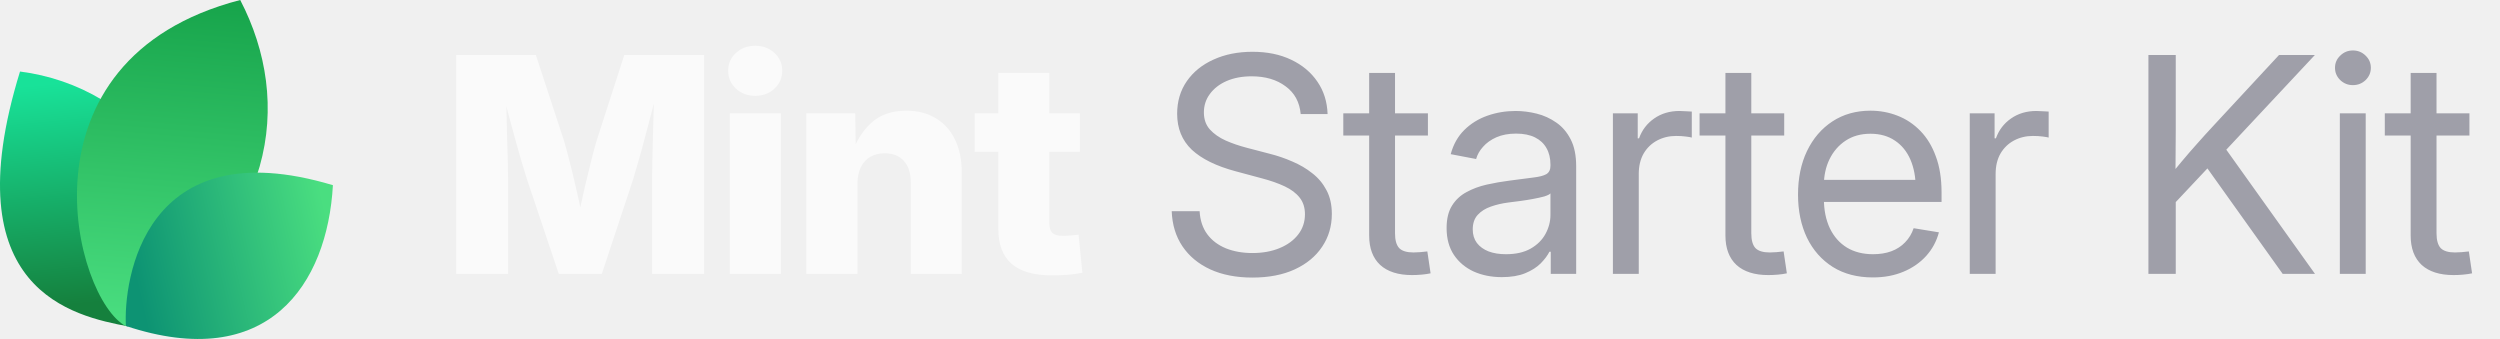
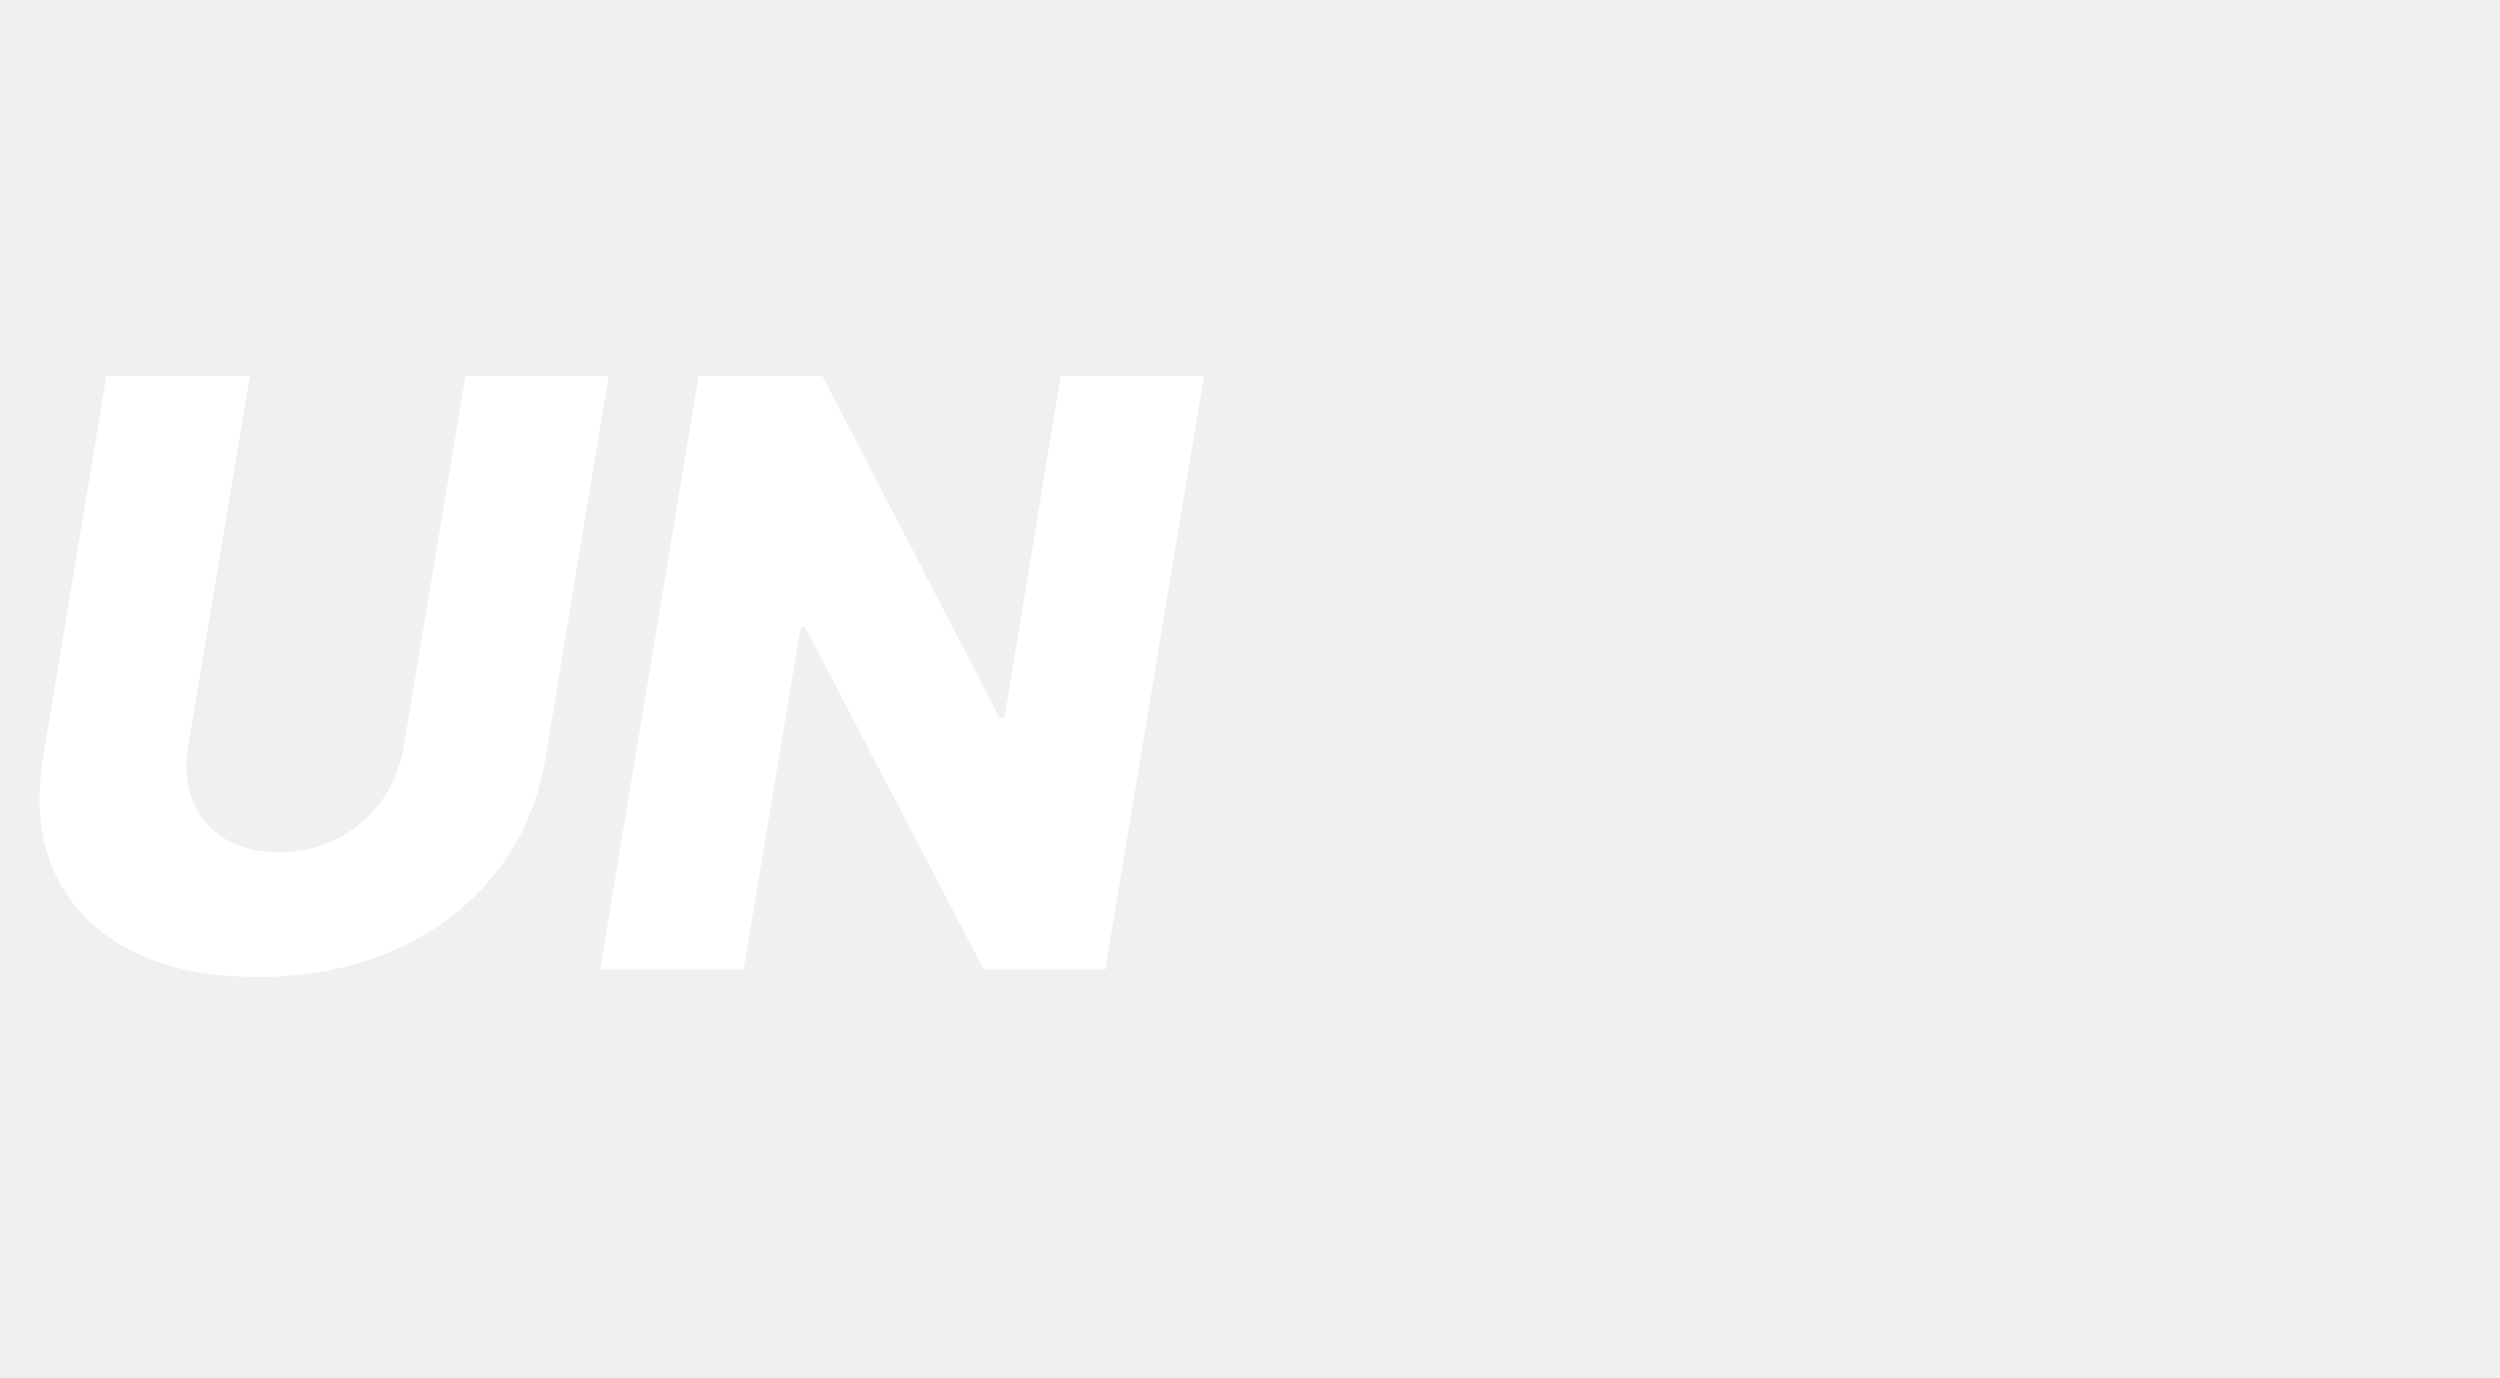
- <svg xmlns="http://www.w3.org/2000/svg" width="177" height="24" viewBox="0 0 177 24" fill="none">
-   <path d="M9.061 23.108C5.268 22.377 -3.391 20.627 1.417 5.064C9.634 6.099 16.973 14.064 9.061 23.108Z" fill="url(#paint0_linear_17557_2145)" />
-   <path d="M8.919 23.094C5.276 21.222 0.784 4.209 17.007 0C20.757 7.193 19.621 16.545 8.919 23.094Z" fill="url(#paint1_linear_17557_2145)" />
-   <path d="M8.914 23.079C8.735 19.882 10.159 9.085 23.57 13.111C23.181 20.123 18.984 26.418 8.914 23.079Z" fill="url(#paint2_linear_17557_2145)" />
-   <path d="M32.301 19.392V3.894H37.938L39.925 9.948C40.036 10.315 40.164 10.787 40.31 11.362C40.462 11.938 40.611 12.552 40.757 13.204C40.91 13.855 41.048 14.483 41.173 15.086C41.305 15.682 41.412 16.192 41.495 16.615H40.695C40.771 16.192 40.871 15.682 40.996 15.086C41.128 14.49 41.267 13.866 41.412 13.214C41.565 12.562 41.714 11.948 41.86 11.373C42.005 10.79 42.133 10.315 42.244 9.948L44.2 3.894H49.848V19.392H46.166V12.704C46.166 12.357 46.173 11.917 46.187 11.383C46.2 10.849 46.214 10.27 46.228 9.646C46.249 9.022 46.266 8.391 46.28 7.753C46.301 7.115 46.311 6.519 46.311 5.964H46.623C46.485 6.561 46.332 7.181 46.166 7.826C45.999 8.471 45.833 9.102 45.666 9.719C45.507 10.336 45.351 10.901 45.198 11.414C45.053 11.928 44.928 12.357 44.824 12.704L42.608 19.392H39.561L37.314 12.704C37.203 12.357 37.072 11.928 36.919 11.414C36.773 10.901 36.614 10.34 36.441 9.729C36.274 9.112 36.104 8.481 35.931 7.836C35.764 7.192 35.608 6.567 35.463 5.964H35.827C35.834 6.512 35.844 7.105 35.858 7.743C35.872 8.374 35.886 9.005 35.9 9.636C35.92 10.26 35.938 10.839 35.952 11.373C35.965 11.907 35.972 12.351 35.972 12.704V19.392H32.301ZM51.668 19.392V8.024H55.288V19.392H51.668ZM53.468 6.786C52.927 6.786 52.473 6.616 52.105 6.276C51.738 5.93 51.554 5.507 51.554 5.007C51.554 4.508 51.738 4.088 52.105 3.749C52.473 3.409 52.927 3.239 53.468 3.239C54.009 3.239 54.463 3.409 54.83 3.749C55.198 4.082 55.382 4.501 55.382 5.007C55.382 5.507 55.198 5.93 54.83 6.276C54.463 6.616 54.009 6.786 53.468 6.786ZM60.708 13.027V19.392H57.088V8.024H60.551L60.593 10.967H60.281C60.593 10.024 61.061 9.268 61.685 8.7C62.309 8.124 63.138 7.836 64.171 7.836C64.975 7.836 65.672 8.017 66.262 8.377C66.851 8.731 67.302 9.234 67.614 9.885C67.933 10.537 68.092 11.307 68.092 12.194V19.392H64.483V12.912C64.483 12.26 64.32 11.754 63.994 11.394C63.675 11.033 63.221 10.853 62.632 10.853C62.25 10.853 61.914 10.936 61.623 11.102C61.332 11.269 61.106 11.515 60.947 11.841C60.787 12.16 60.708 12.555 60.708 13.027ZM76.456 8.024V10.749H69.008V8.024H76.456ZM70.683 5.163H74.292V15.783C74.292 16.102 74.361 16.334 74.5 16.48C74.646 16.625 74.899 16.698 75.259 16.698C75.405 16.698 75.596 16.688 75.831 16.667C76.074 16.646 76.251 16.629 76.362 16.615L76.632 19.309C76.313 19.378 75.963 19.427 75.582 19.455C75.207 19.482 74.836 19.496 74.469 19.496C73.2 19.496 72.25 19.222 71.619 18.674C70.995 18.127 70.683 17.308 70.683 16.22V5.163Z" fill="#FAFAFA" />
-   <path d="M88.667 19.652C87.523 19.652 86.528 19.458 85.682 19.07C84.843 18.681 84.188 18.137 83.716 17.437C83.245 16.736 82.992 15.908 82.957 14.951H84.933C84.968 15.596 85.148 16.14 85.474 16.584C85.8 17.021 86.24 17.354 86.795 17.582C87.35 17.804 87.974 17.915 88.667 17.915C89.388 17.915 90.026 17.801 90.581 17.572C91.143 17.343 91.583 17.024 91.902 16.615C92.228 16.199 92.391 15.717 92.391 15.169C92.391 14.698 92.266 14.306 92.017 13.994C91.767 13.675 91.413 13.408 90.956 13.193C90.498 12.978 89.954 12.787 89.323 12.621L87.502 12.132C86.123 11.765 85.082 11.255 84.382 10.603C83.689 9.944 83.342 9.095 83.342 8.055C83.342 7.174 83.571 6.404 84.028 5.746C84.486 5.087 85.117 4.577 85.921 4.217C86.726 3.849 87.645 3.666 88.678 3.666C89.718 3.666 90.63 3.853 91.413 4.227C92.204 4.602 92.824 5.122 93.275 5.787C93.726 6.446 93.965 7.209 93.993 8.076H92.089C92.013 7.23 91.656 6.574 91.018 6.11C90.387 5.638 89.586 5.403 88.615 5.403C87.95 5.403 87.36 5.513 86.847 5.735C86.341 5.957 85.946 6.262 85.661 6.651C85.377 7.032 85.235 7.469 85.235 7.961C85.235 8.447 85.377 8.849 85.661 9.168C85.946 9.48 86.317 9.74 86.774 9.948C87.232 10.149 87.724 10.319 88.251 10.457L89.884 10.884C90.439 11.023 90.977 11.206 91.496 11.435C92.023 11.657 92.495 11.934 92.911 12.267C93.334 12.593 93.67 12.995 93.92 13.474C94.17 13.945 94.294 14.504 94.294 15.149C94.294 16.015 94.066 16.788 93.608 17.468C93.157 18.148 92.512 18.681 91.673 19.07C90.834 19.458 89.832 19.652 88.667 19.652ZM101.097 8.024V9.594H95.106V8.024H101.097ZM96.937 5.163H98.767V16.521C98.767 17 98.865 17.347 99.059 17.562C99.26 17.77 99.6 17.874 100.078 17.874C100.21 17.874 100.366 17.867 100.546 17.853C100.733 17.832 100.903 17.815 101.056 17.801L101.285 19.351C101.097 19.392 100.886 19.423 100.65 19.444C100.414 19.465 100.189 19.475 99.974 19.475C98.996 19.475 98.244 19.236 97.717 18.758C97.197 18.272 96.937 17.579 96.937 16.677V5.163ZM106.33 19.621C105.595 19.621 104.932 19.489 104.343 19.226C103.754 18.955 103.285 18.564 102.939 18.05C102.592 17.53 102.419 16.896 102.419 16.147C102.419 15.495 102.547 14.965 102.804 14.556C103.06 14.146 103.403 13.828 103.833 13.599C104.263 13.363 104.742 13.186 105.269 13.068C105.796 12.95 106.333 12.857 106.881 12.787C107.574 12.69 108.132 12.617 108.555 12.569C108.978 12.52 109.287 12.441 109.481 12.33C109.675 12.212 109.772 12.014 109.772 11.737V11.654C109.772 11.203 109.679 10.815 109.492 10.489C109.311 10.163 109.041 9.91 108.68 9.729C108.32 9.549 107.872 9.459 107.338 9.459C106.805 9.459 106.34 9.546 105.945 9.719C105.556 9.892 105.241 10.118 104.998 10.395C104.755 10.665 104.593 10.953 104.509 11.258L102.71 10.915C102.897 10.222 103.22 9.65 103.677 9.199C104.135 8.748 104.679 8.412 105.31 8.19C105.941 7.968 106.607 7.857 107.307 7.857C107.8 7.857 108.295 7.92 108.795 8.044C109.301 8.169 109.765 8.381 110.188 8.679C110.611 8.97 110.951 9.369 111.208 9.875C111.464 10.374 111.593 11.005 111.593 11.768V19.392H109.793V17.822H109.7C109.568 18.085 109.363 18.359 109.086 18.643C108.809 18.921 108.444 19.153 107.994 19.34C107.543 19.527 106.988 19.621 106.33 19.621ZM106.621 17.998C107.321 17.998 107.904 17.867 108.368 17.603C108.84 17.333 109.19 16.986 109.419 16.563C109.654 16.133 109.772 15.682 109.772 15.211V13.692C109.703 13.769 109.554 13.841 109.325 13.911C109.096 13.973 108.829 14.032 108.524 14.088C108.226 14.143 107.921 14.192 107.609 14.233C107.304 14.275 107.033 14.309 106.798 14.337C106.354 14.393 105.938 14.49 105.549 14.628C105.168 14.76 104.86 14.954 104.624 15.211C104.388 15.467 104.27 15.811 104.27 16.241C104.27 16.615 104.367 16.934 104.561 17.198C104.762 17.461 105.04 17.662 105.393 17.801C105.747 17.933 106.156 17.998 106.621 17.998ZM114.193 19.392V8.024H115.951V9.792H116.045C116.253 9.209 116.61 8.741 117.116 8.388C117.622 8.034 118.219 7.857 118.905 7.857C119.058 7.857 119.217 7.864 119.384 7.878C119.55 7.885 119.682 7.892 119.779 7.899V9.74C119.716 9.719 119.578 9.695 119.363 9.667C119.155 9.639 118.922 9.625 118.666 9.625C118.174 9.625 117.726 9.733 117.324 9.948C116.922 10.163 116.603 10.471 116.367 10.874C116.138 11.276 116.024 11.758 116.024 12.319V19.392H114.193ZM126.322 8.024V9.594H120.33V8.024H126.322ZM122.161 5.163H123.992V16.521C123.992 17 124.089 17.347 124.283 17.562C124.484 17.77 124.824 17.874 125.302 17.874C125.434 17.874 125.59 17.867 125.77 17.853C125.958 17.832 126.127 17.815 126.28 17.801L126.509 19.351C126.322 19.392 126.11 19.423 125.874 19.444C125.639 19.465 125.413 19.475 125.198 19.475C124.221 19.475 123.468 19.236 122.941 18.758C122.421 18.272 122.161 17.579 122.161 16.677V5.163ZM132.604 19.642C131.502 19.642 130.555 19.396 129.765 18.903C128.974 18.404 128.364 17.714 127.934 16.834C127.511 15.946 127.3 14.927 127.3 13.775C127.3 12.611 127.511 11.584 127.934 10.697C128.364 9.802 128.964 9.102 129.734 8.596C130.51 8.089 131.408 7.836 132.428 7.836C133.1 7.836 133.738 7.954 134.341 8.19C134.952 8.426 135.489 8.783 135.954 9.261C136.425 9.74 136.793 10.343 137.056 11.071C137.327 11.792 137.462 12.645 137.462 13.63V14.296H128.433V12.735H136.463L135.631 13.297C135.631 12.541 135.506 11.876 135.257 11.3C135.007 10.725 134.643 10.277 134.165 9.958C133.686 9.632 133.107 9.469 132.428 9.469C131.748 9.469 131.162 9.632 130.67 9.958C130.177 10.284 129.796 10.725 129.526 11.279C129.262 11.827 129.13 12.441 129.13 13.12V14.046C129.13 14.864 129.273 15.572 129.557 16.168C129.841 16.757 130.243 17.211 130.763 17.53C131.283 17.842 131.901 17.998 132.615 17.998C133.093 17.998 133.523 17.929 133.905 17.79C134.293 17.645 134.619 17.433 134.882 17.156C135.153 16.879 135.354 16.546 135.486 16.157L137.275 16.449C137.108 17.08 136.81 17.634 136.38 18.113C135.95 18.591 135.413 18.966 134.768 19.236C134.123 19.507 133.402 19.642 132.604 19.642ZM139.459 19.392V8.024H141.217V9.792H141.311C141.519 9.209 141.876 8.741 142.382 8.388C142.888 8.034 143.485 7.857 144.171 7.857C144.324 7.857 144.483 7.864 144.649 7.878C144.816 7.885 144.948 7.892 145.045 7.899V9.74C144.982 9.719 144.844 9.695 144.629 9.667C144.421 9.639 144.188 9.625 143.932 9.625C143.439 9.625 142.992 9.733 142.59 9.948C142.188 10.163 141.869 10.471 141.633 10.874C141.404 11.276 141.29 11.758 141.29 12.319V19.392H139.459ZM153.429 14.961V12.715C153.783 12.257 154.136 11.82 154.49 11.404C154.844 10.981 155.204 10.565 155.572 10.156C155.939 9.74 156.314 9.327 156.695 8.918L161.355 3.894H163.893L157.277 10.967H157.184L153.429 14.961ZM152.108 19.392V3.894H154.043V9.241L154.022 12.559L154.043 13.505V19.392H152.108ZM161.615 19.392L155.967 11.477L157.173 9.969L163.903 19.392H161.615ZM165.661 19.392V8.024H167.492V19.392H165.661ZM166.587 6.027C166.24 6.027 165.942 5.909 165.692 5.673C165.443 5.43 165.318 5.139 165.318 4.799C165.318 4.459 165.443 4.172 165.692 3.936C165.942 3.693 166.24 3.572 166.587 3.572C166.934 3.572 167.232 3.693 167.482 3.936C167.731 4.172 167.856 4.459 167.856 4.799C167.856 5.139 167.731 5.43 167.482 5.673C167.232 5.909 166.934 6.027 166.587 6.027ZM174.836 8.024V9.594H168.844V8.024H174.836ZM170.675 5.163H172.506V16.521C172.506 17 172.603 17.347 172.797 17.562C172.998 17.77 173.338 17.874 173.816 17.874C173.948 17.874 174.104 17.867 174.284 17.853C174.472 17.832 174.641 17.815 174.794 17.801L175.023 19.351C174.836 19.392 174.624 19.423 174.388 19.444C174.153 19.465 173.927 19.475 173.712 19.475C172.735 19.475 171.982 19.236 171.455 18.758C170.935 18.272 170.675 17.579 170.675 16.677V5.163Z" fill="#9F9FA9" />
+ <svg xmlns="http://www.w3.org/2000/svg" width="49" height="27" viewBox="0 0 49 27" fill="none">
+   <g clip-path="url(#clip0_33_16)">
+     <path d="M9.125 7.364H11.932L10.688 14.869C10.544 15.737 10.212 16.492 9.693 17.136C9.178 17.776 8.521 18.273 7.722 18.625C6.922 18.974 6.032 19.148 5.051 19.148C4.066 19.148 3.235 18.974 2.557 18.625C1.879 18.273 1.388 17.776 1.085 17.136C0.782 16.492 0.701 15.737 0.841 14.869L2.085 7.364H4.898L3.688 14.625C3.623 15.027 3.653 15.384 3.778 15.699C3.907 16.009 4.116 16.256 4.403 16.438C4.691 16.616 5.044 16.704 5.46 16.704C5.881 16.704 6.265 16.616 6.614 16.438C6.962 16.256 7.25 16.009 7.477 15.699C7.705 15.384 7.85 15.027 7.915 14.625L9.125 7.364ZM23.598 7.364L21.666 19H19.28L15.774 12.284H15.695L14.575 19H11.763L13.695 7.364H16.115L19.592 14.068H19.689L20.791 7.364H23.598Z" fill="white" />
+   </g>
  <defs>
-     <linearGradient id="paint0_linear_17557_2145" x1="3.776" y1="5.916" x2="5.232" y2="21.559" gradientUnits="userSpaceOnUse">
-       <stop stop-color="#18E299" />
-       <stop offset="1" stop-color="#15803D" />
-     </linearGradient>
-     <linearGradient id="paint1_linear_17557_2145" x1="12.171" y1="-0.718" x2="10.19" y2="22.983" gradientUnits="userSpaceOnUse">
-       <stop stop-color="#16A34A" />
-       <stop offset="1" stop-color="#4ADE80" />
-     </linearGradient>
-     <linearGradient id="paint2_linear_17557_2145" x1="23.133" y1="15.353" x2="9.338" y2="18.52" gradientUnits="userSpaceOnUse">
-       <stop stop-color="#4ADE80" />
-       <stop offset="1" stop-color="#0D9373" />
-     </linearGradient>
+     <clipPath id="clip0_33_16">
+       <rect width="49" height="27" fill="white" />
+     </clipPath>
  </defs>
</svg>
